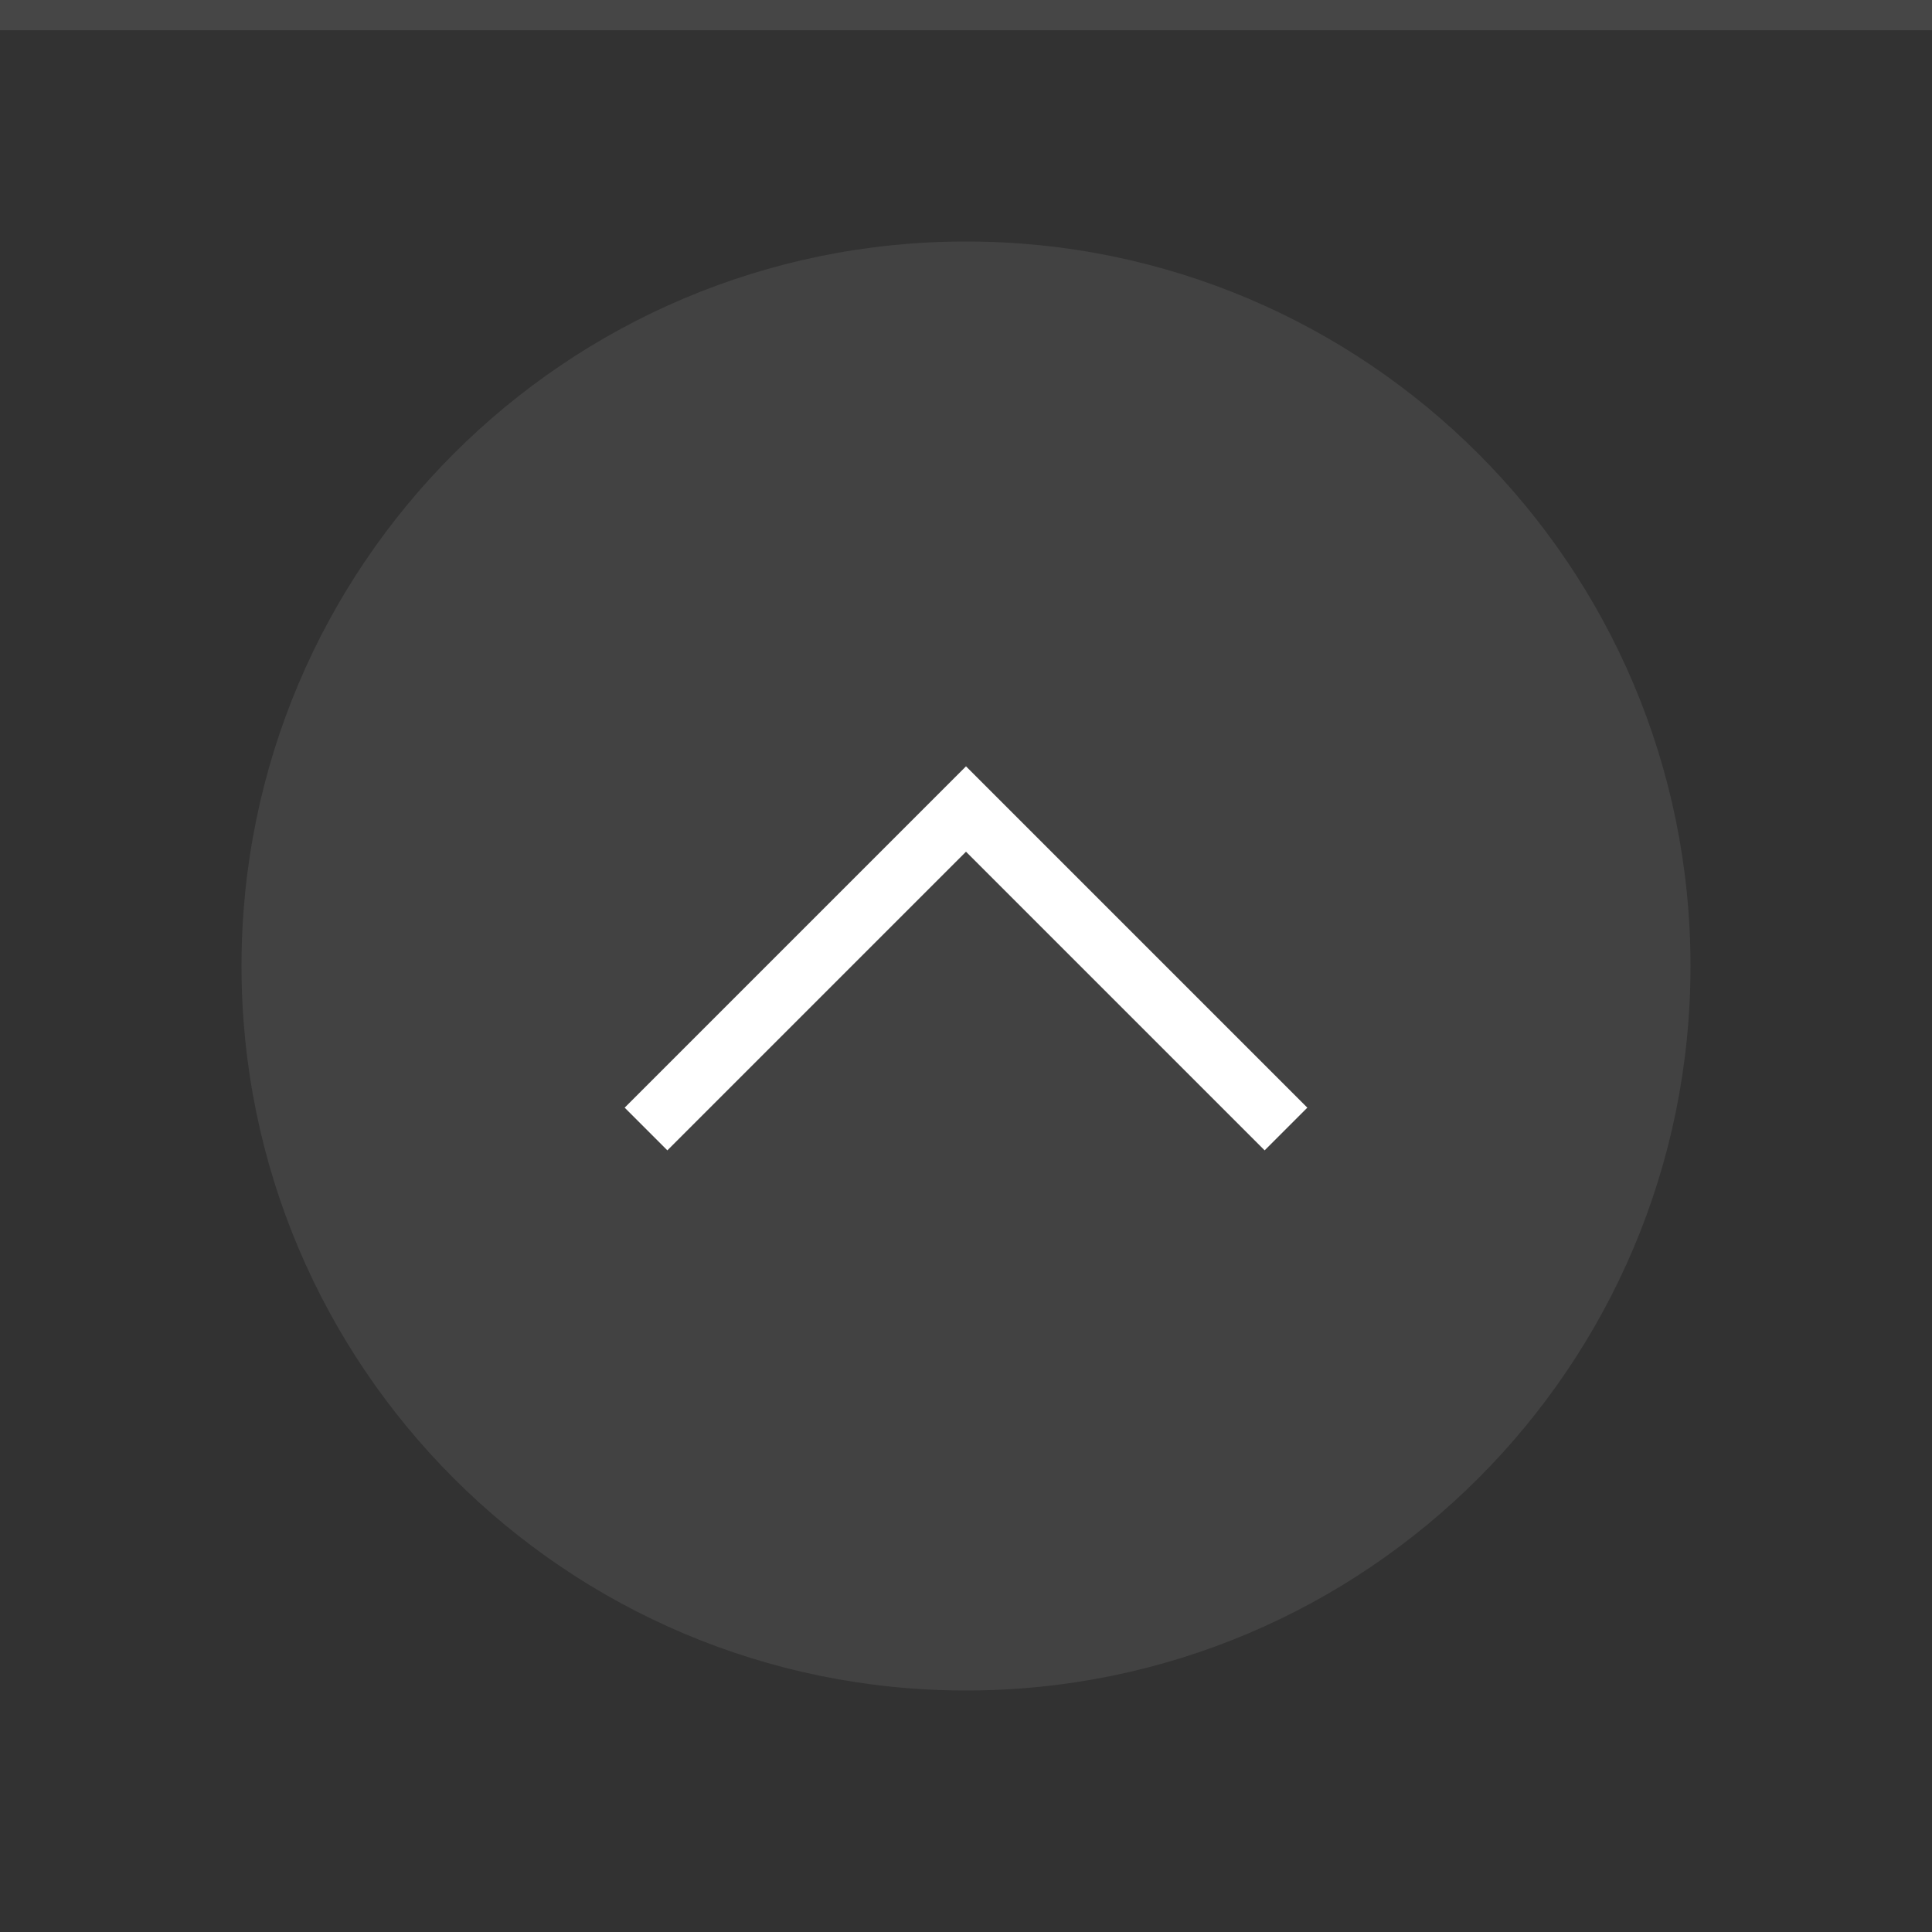
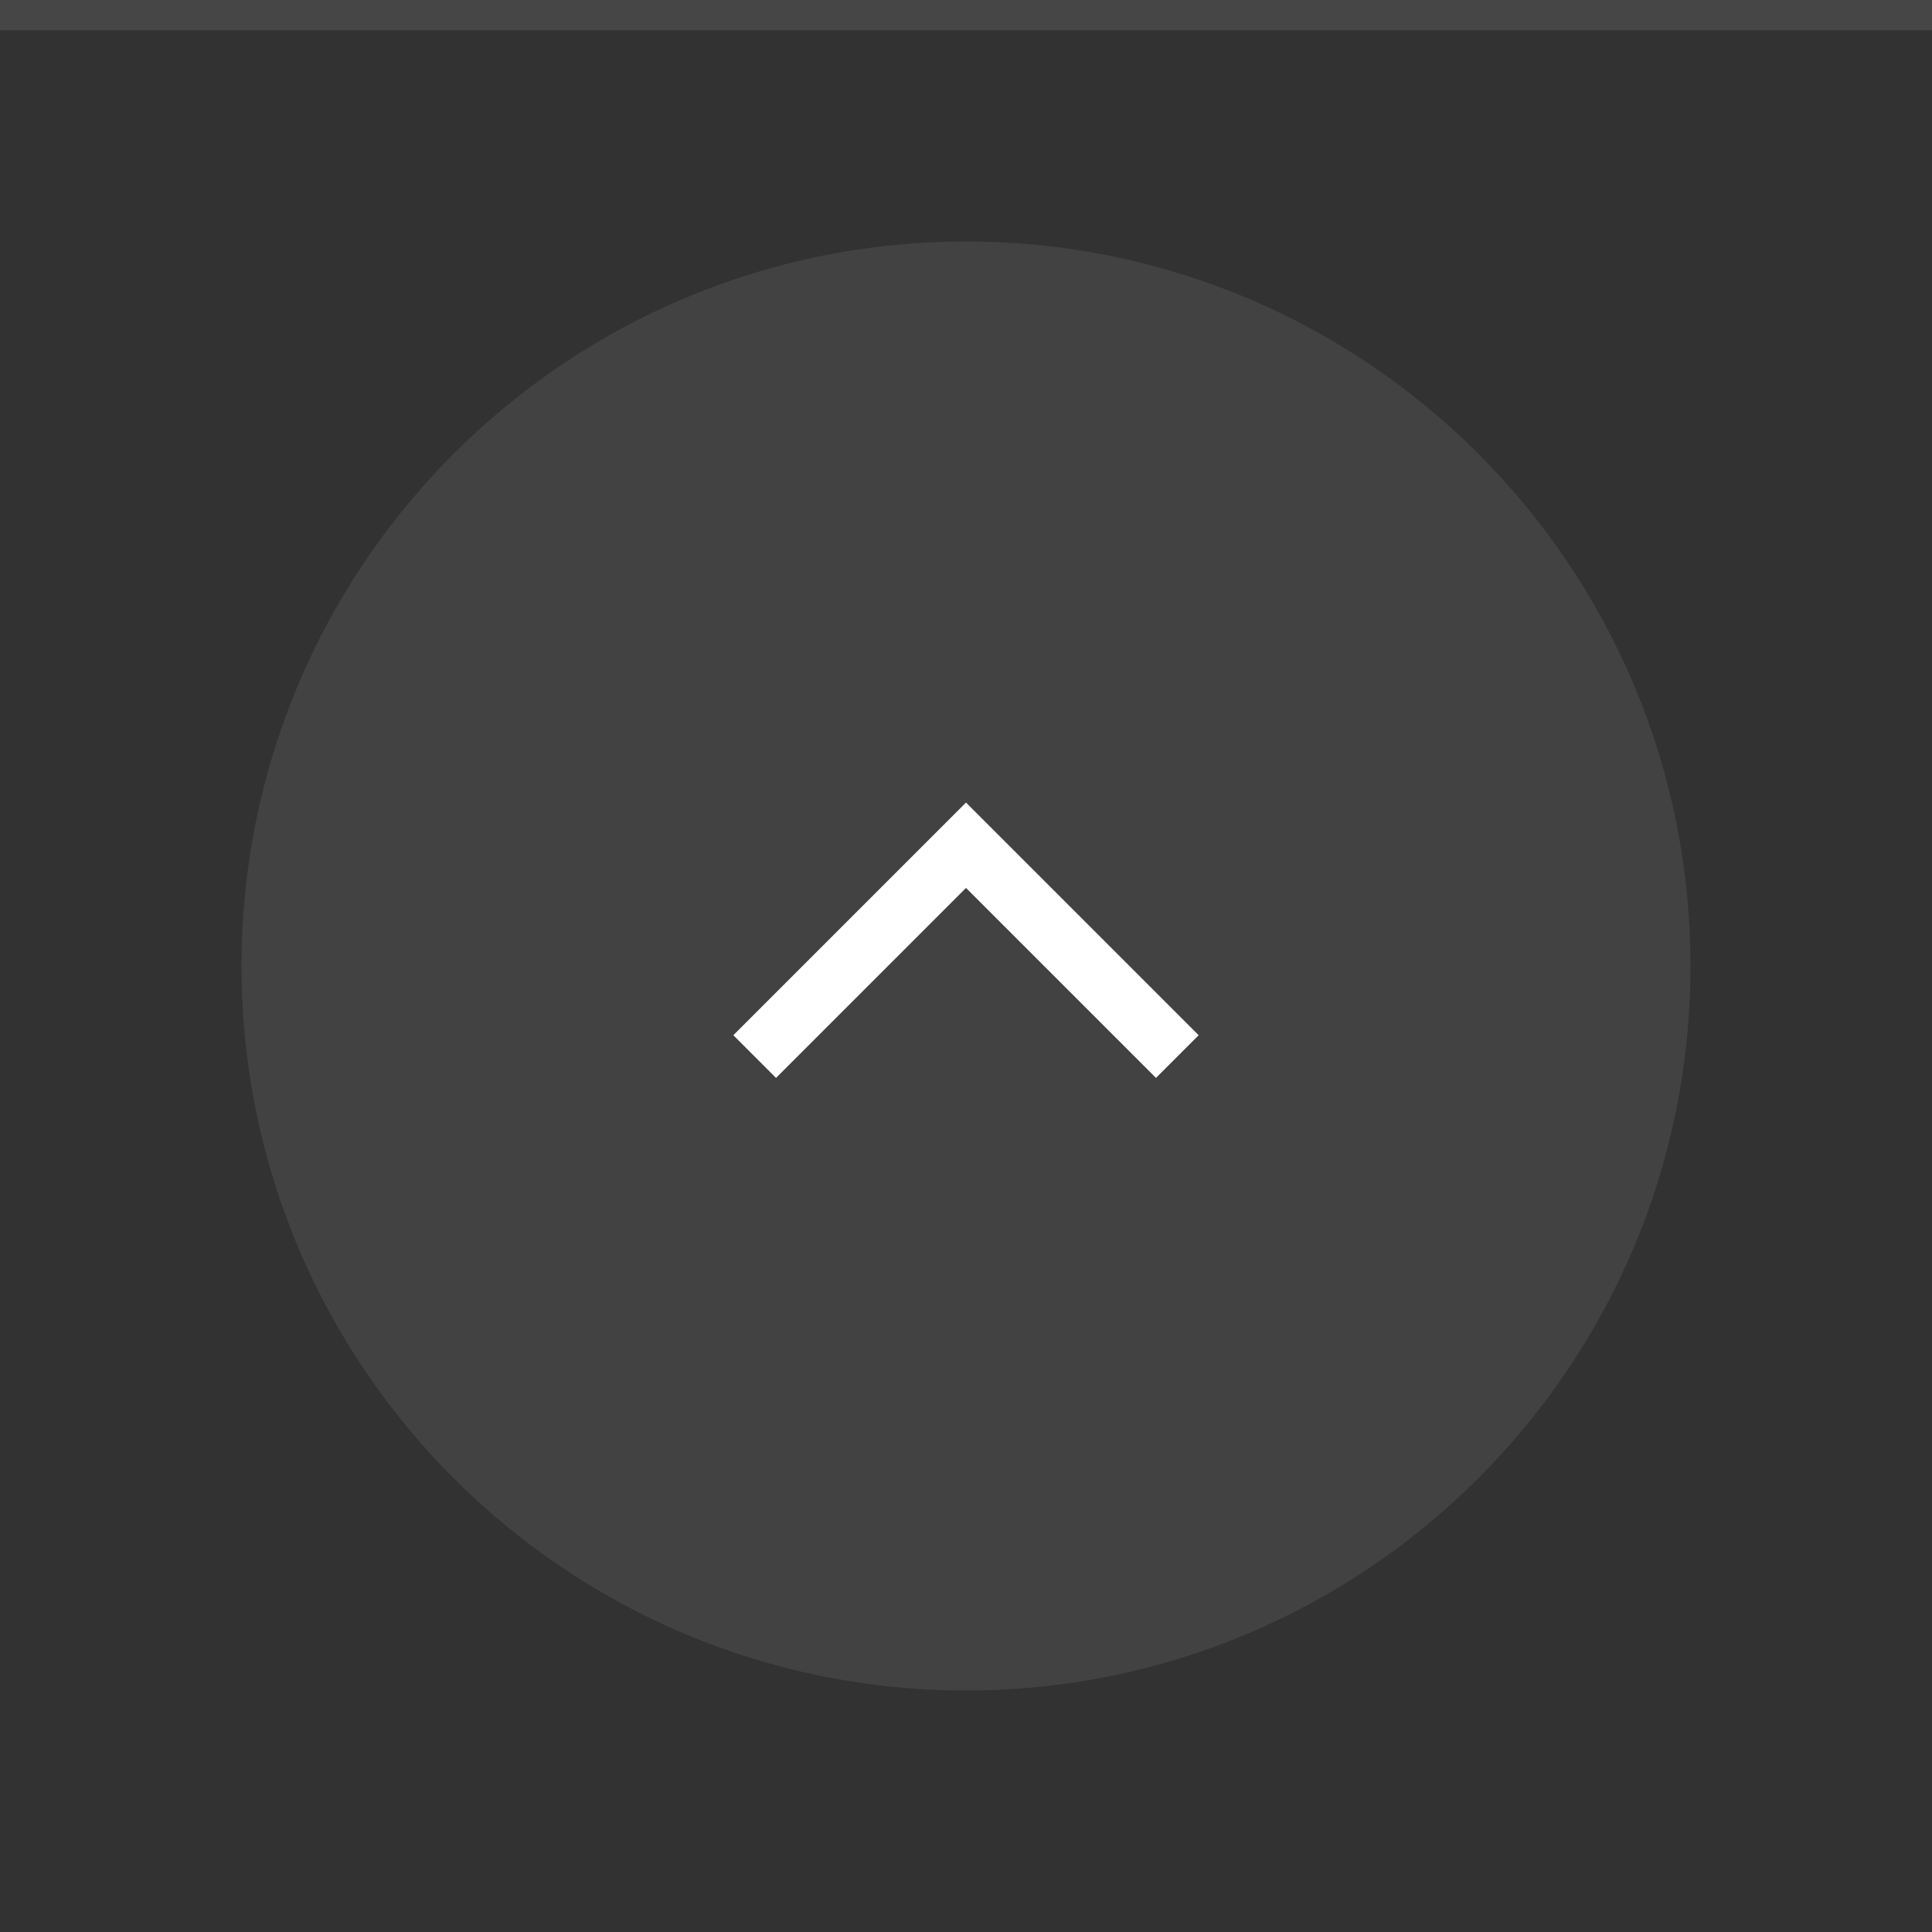
<svg xmlns="http://www.w3.org/2000/svg" width="64" height="64" viewBox="0 0 64 64">
  <rect width="64" height="64" fill="#323232" />
  <rect width="64" height="1" fill="#FFFFFF" fill-opacity="0.1" />
  <g transform="scale(2)" fill="#FFFFFF">
    <circle cx="16" cy="16" r="12" opacity="0.08" />
-     <path d="M10.7 18.7 16 13.4l5.3 5.3" fill="none" stroke="#FFFFFF" stroke-width="1" />
+     <path d="M12.5 17.5 16 14l3.5 3.5" fill="none" stroke="#FFFFFF" stroke-width="1" />
  </g>
</svg>
